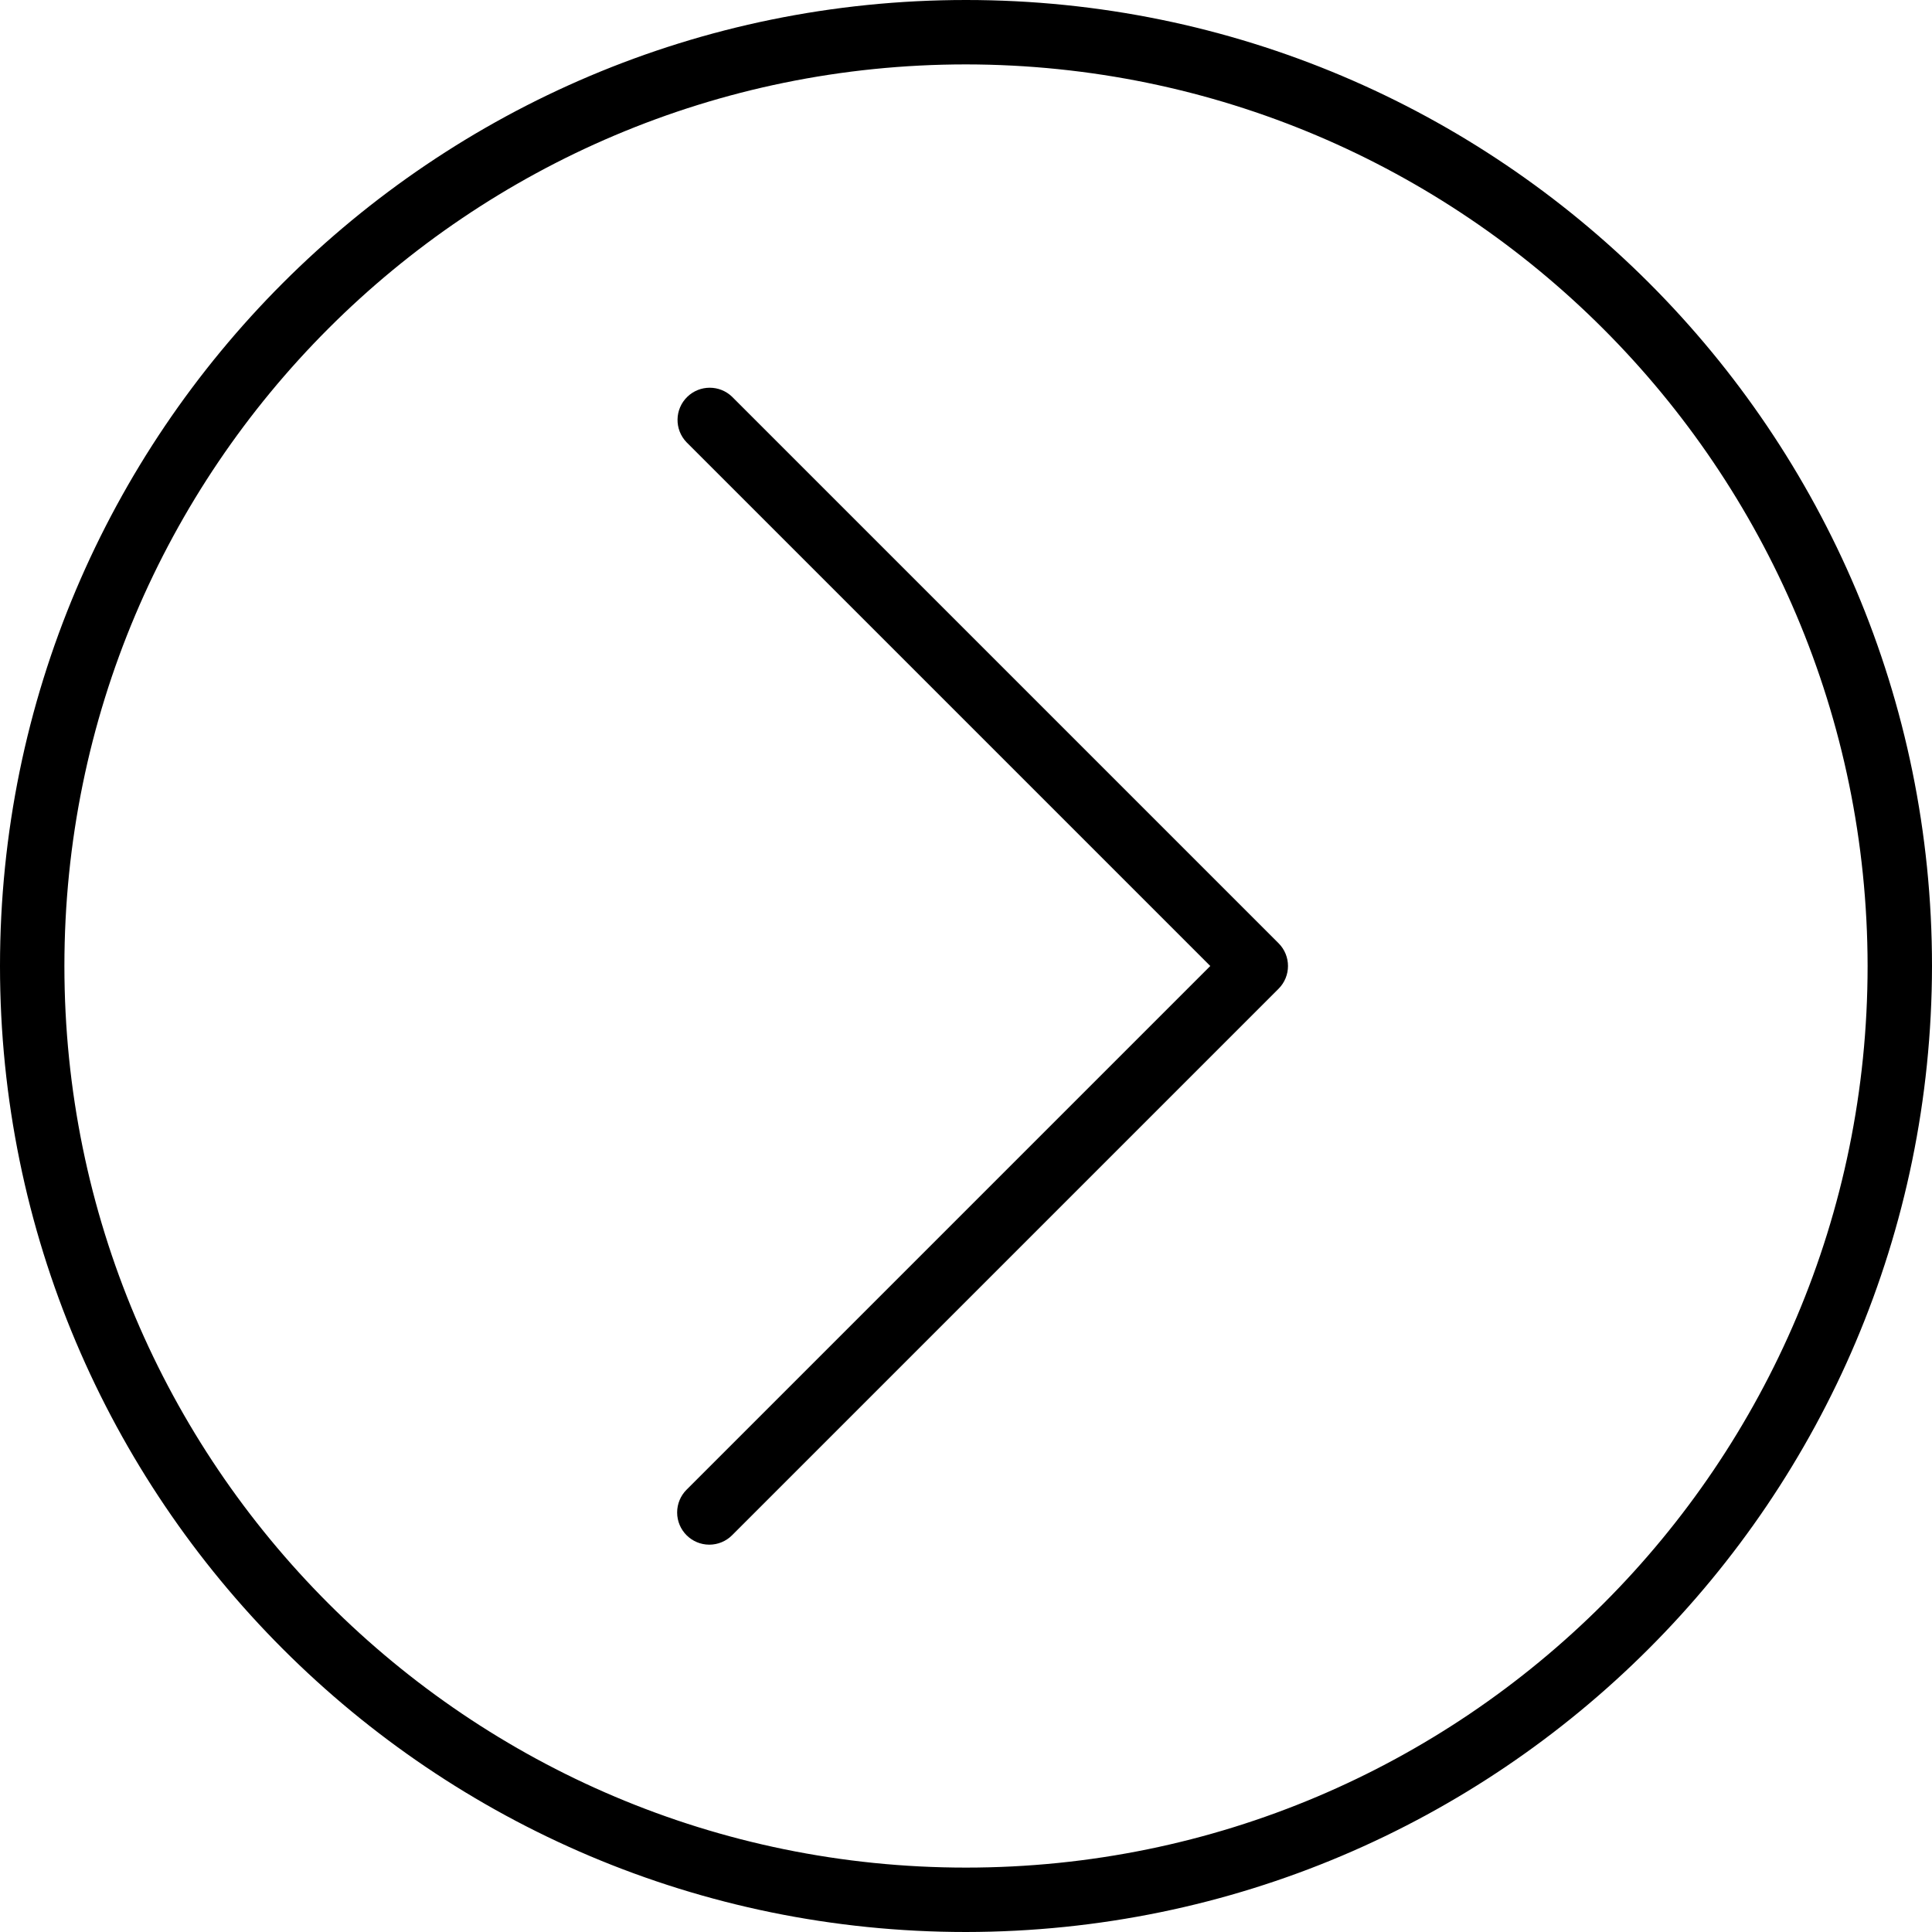
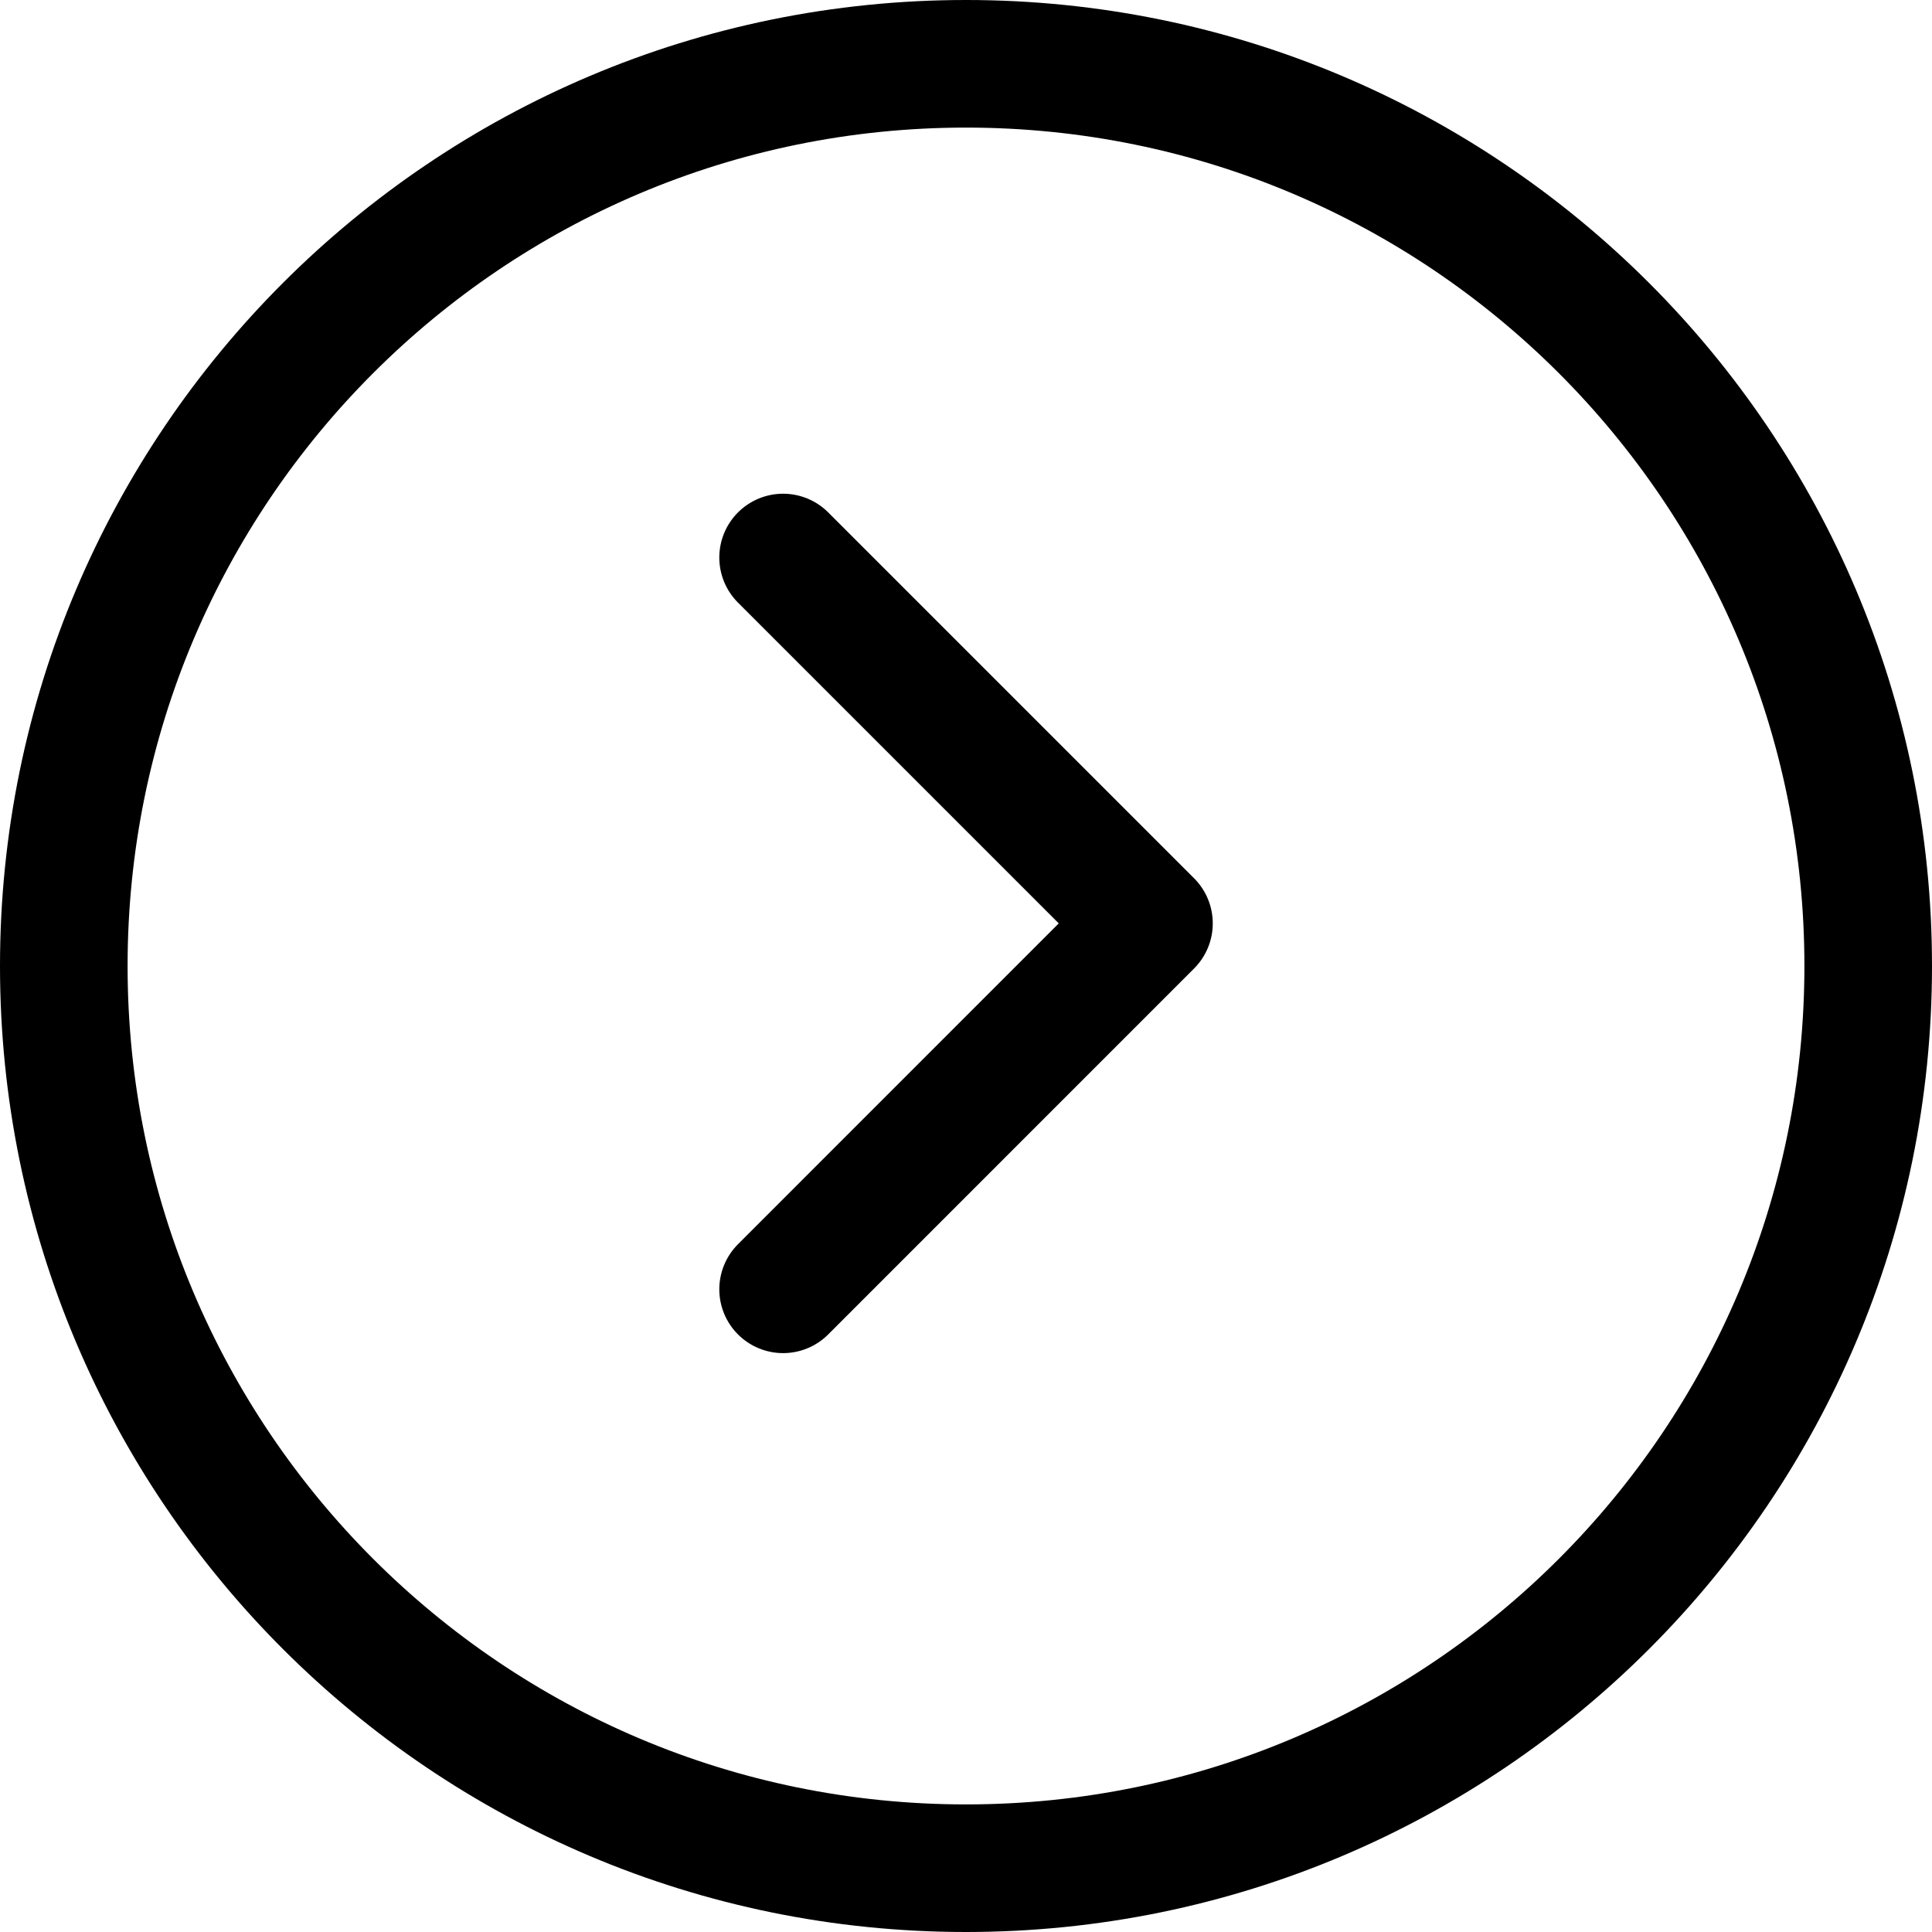
- <svg xmlns="http://www.w3.org/2000/svg" version="1.1" id="Capa_1" x="0px" y="0px" viewBox="0 0 480 480" style="enable-background:new 0 0 480 480;" xml:space="preserve">
-   <g>
-     <g>
-       <g>
-         <path d="M240,0C107.452,0,0,107.452,0,240s107.452,240,240,240c132.486-0.15,239.85-107.514,240-240C480,107.452,372.548,0,240,0     z M240,464C116.288,464,16,363.712,16,240S116.288,16,240,16c123.653,0.141,223.859,100.347,224,224     C464,363.712,363.712,464,240,464z" />
-         <path d="M181.888,98.576c-3.1-2.994-8.015-2.994-11.115,0c-3.178,3.069-3.266,8.134-0.197,11.312L300.688,240L170.576,370.112     c-1.499,1.5-2.342,3.534-2.342,5.654c-0.001,4.418,3.58,8.001,7.998,8.002c2.122,0,4.156-0.844,5.656-2.344l135.768-135.768     c3.123-3.124,3.123-8.188,0-11.312L181.888,98.576z" />
+ <svg xmlns="http://www.w3.org/2000/svg" viewBox="0 0 302.84 302.84">
+   <defs>
+     <style>.cls-1,.cls-2{fill:none;stroke:#000;stroke-width:20px;}.cls-1{stroke-miterlimit:10;}.cls-2{stroke-linecap:round;stroke-linejoin:round;}</style>
+   </defs>
+   <g id="Layer_2" data-name="Layer 2">
+     <g id="Layer_2-2" data-name="Layer 2">
+       <g id="Layer_1-2" data-name="Layer 1-2">
+         <circle class="cls-1" cx="151.42" cy="151.42" r="141.42" />
+         <polyline class="cls-2" points="122.75 87.39 180.1 144.74 122.75 202.1" />
      </g>
    </g>
  </g>
-   <g>
- </g>
-   <g>
- </g>
-   <g>
- </g>
-   <g>
- </g>
-   <g>
- </g>
-   <g>
- </g>
-   <g>
- </g>
-   <g>
- </g>
-   <g>
- </g>
-   <g>
- </g>
-   <g>
- </g>
-   <g>
- </g>
-   <g>
- </g>
-   <g>
- </g>
-   <g>
- </g>
</svg>
